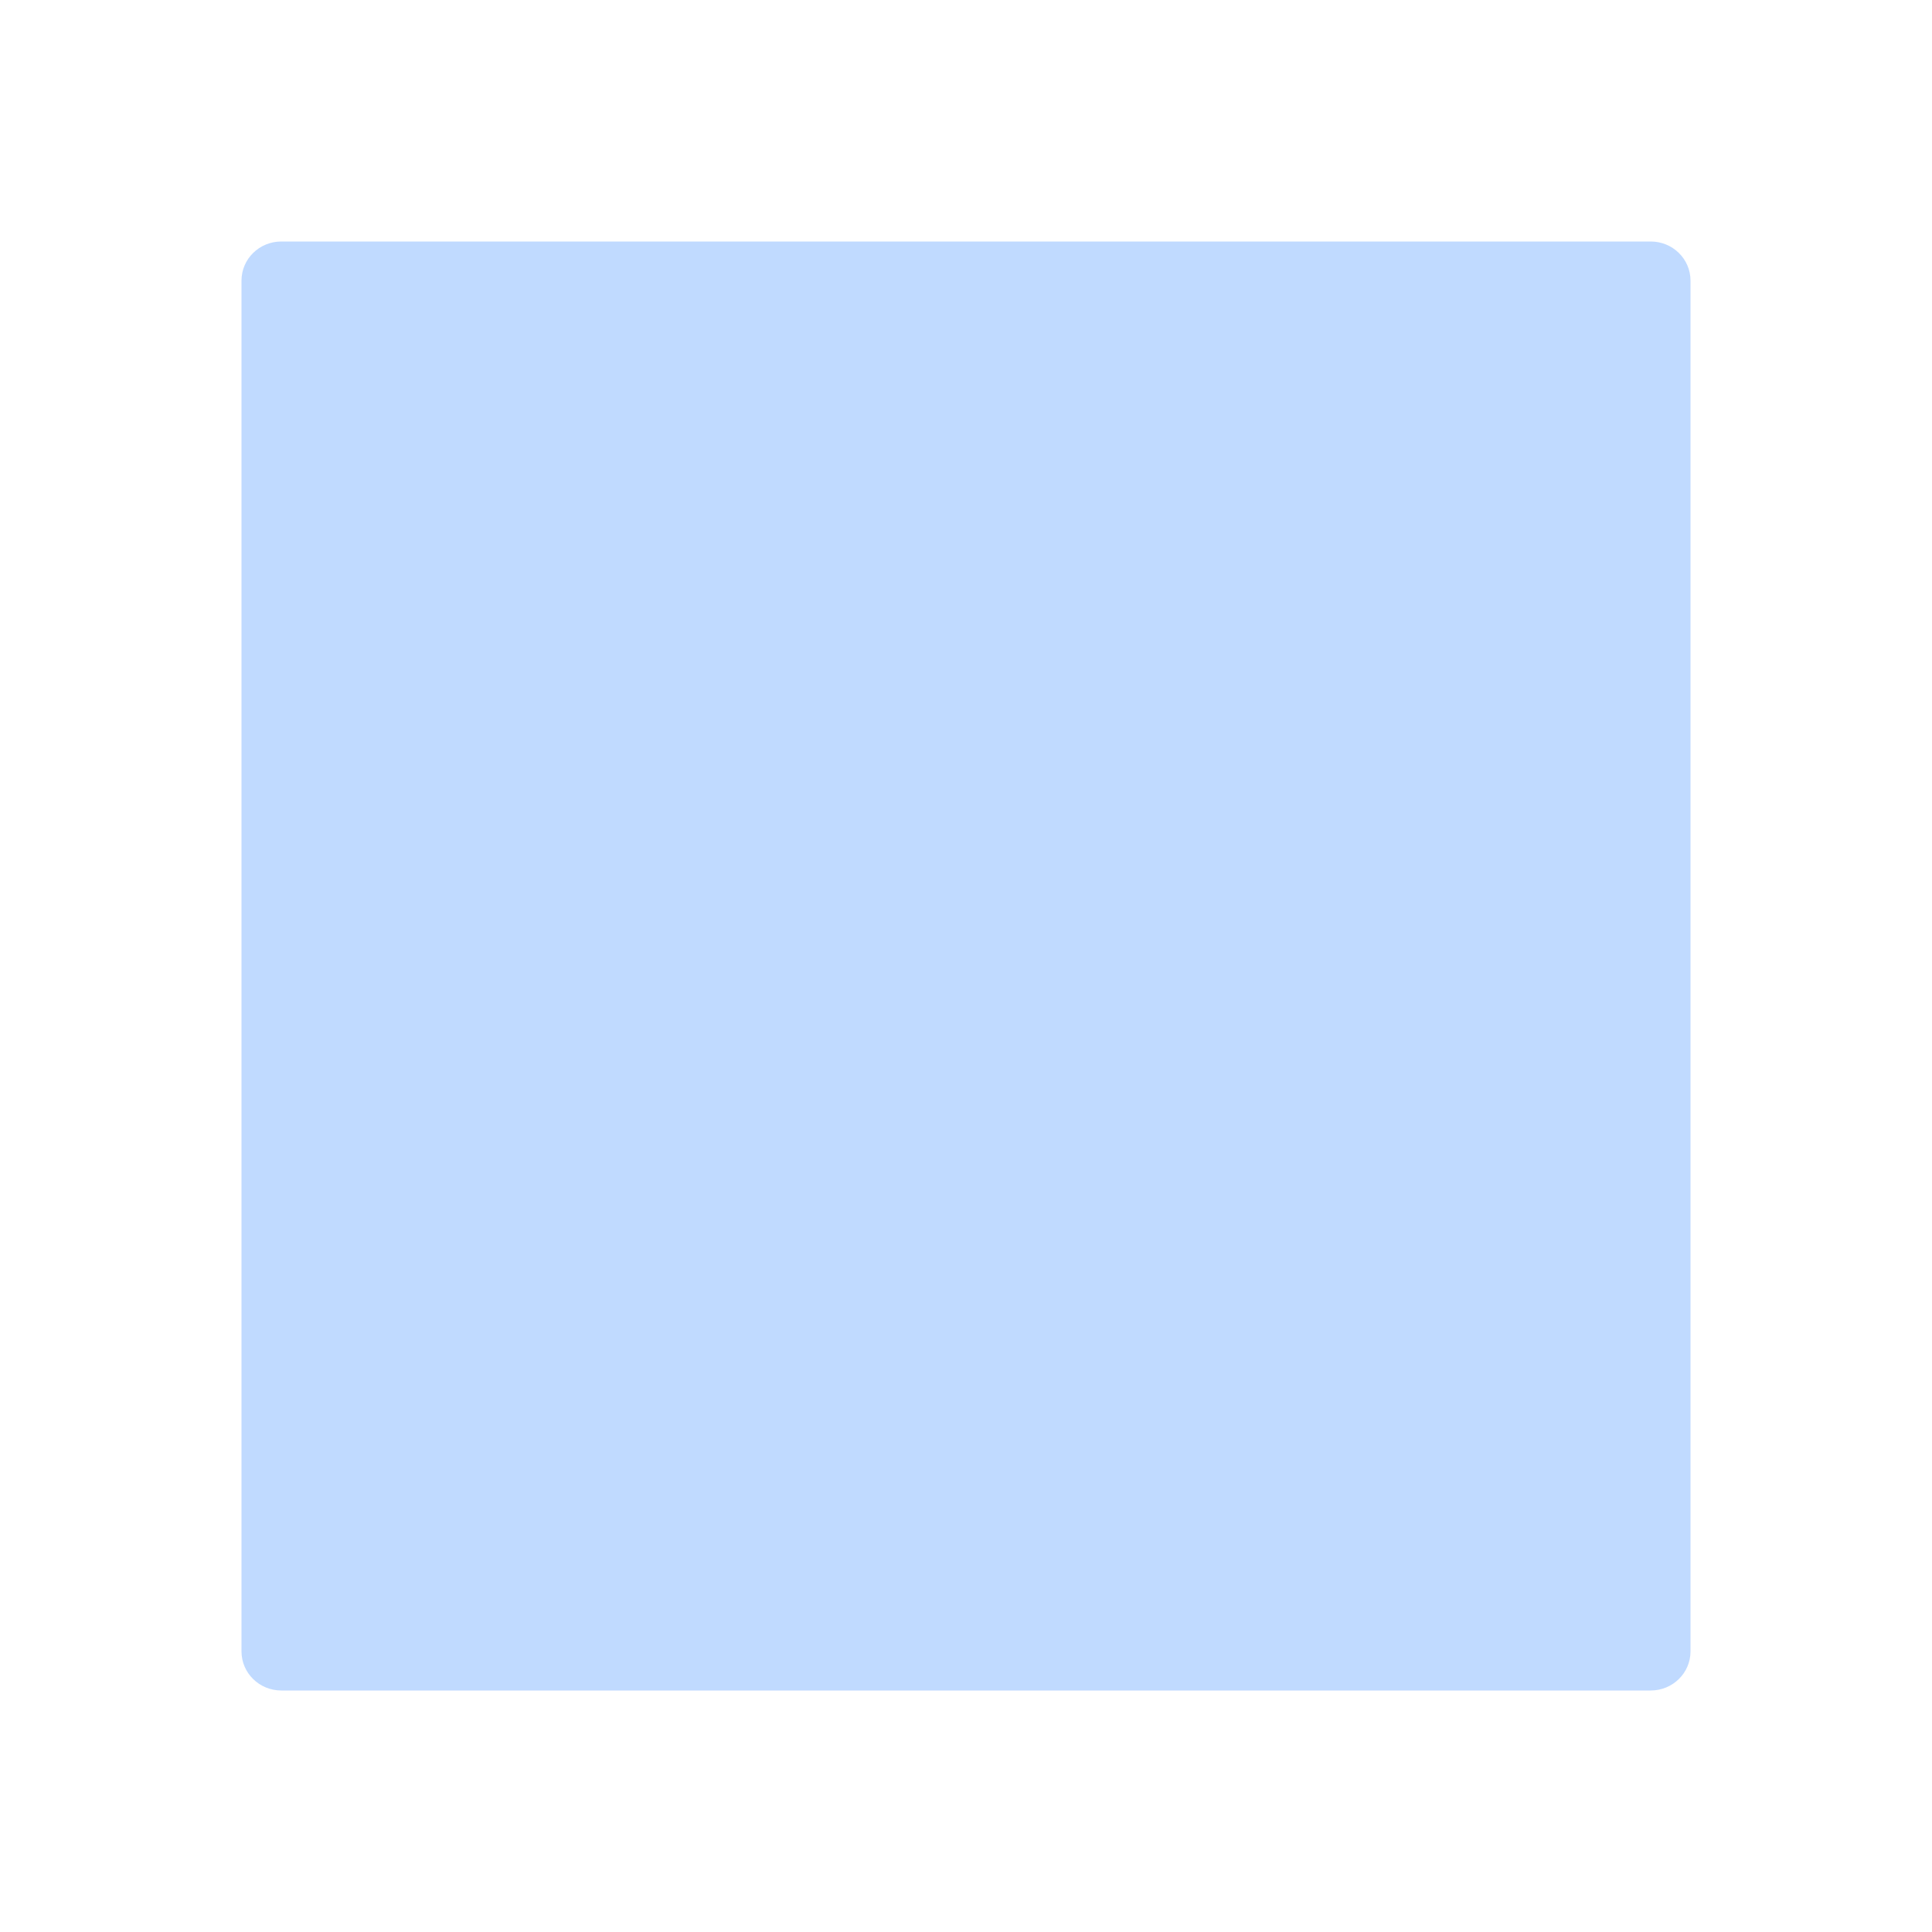
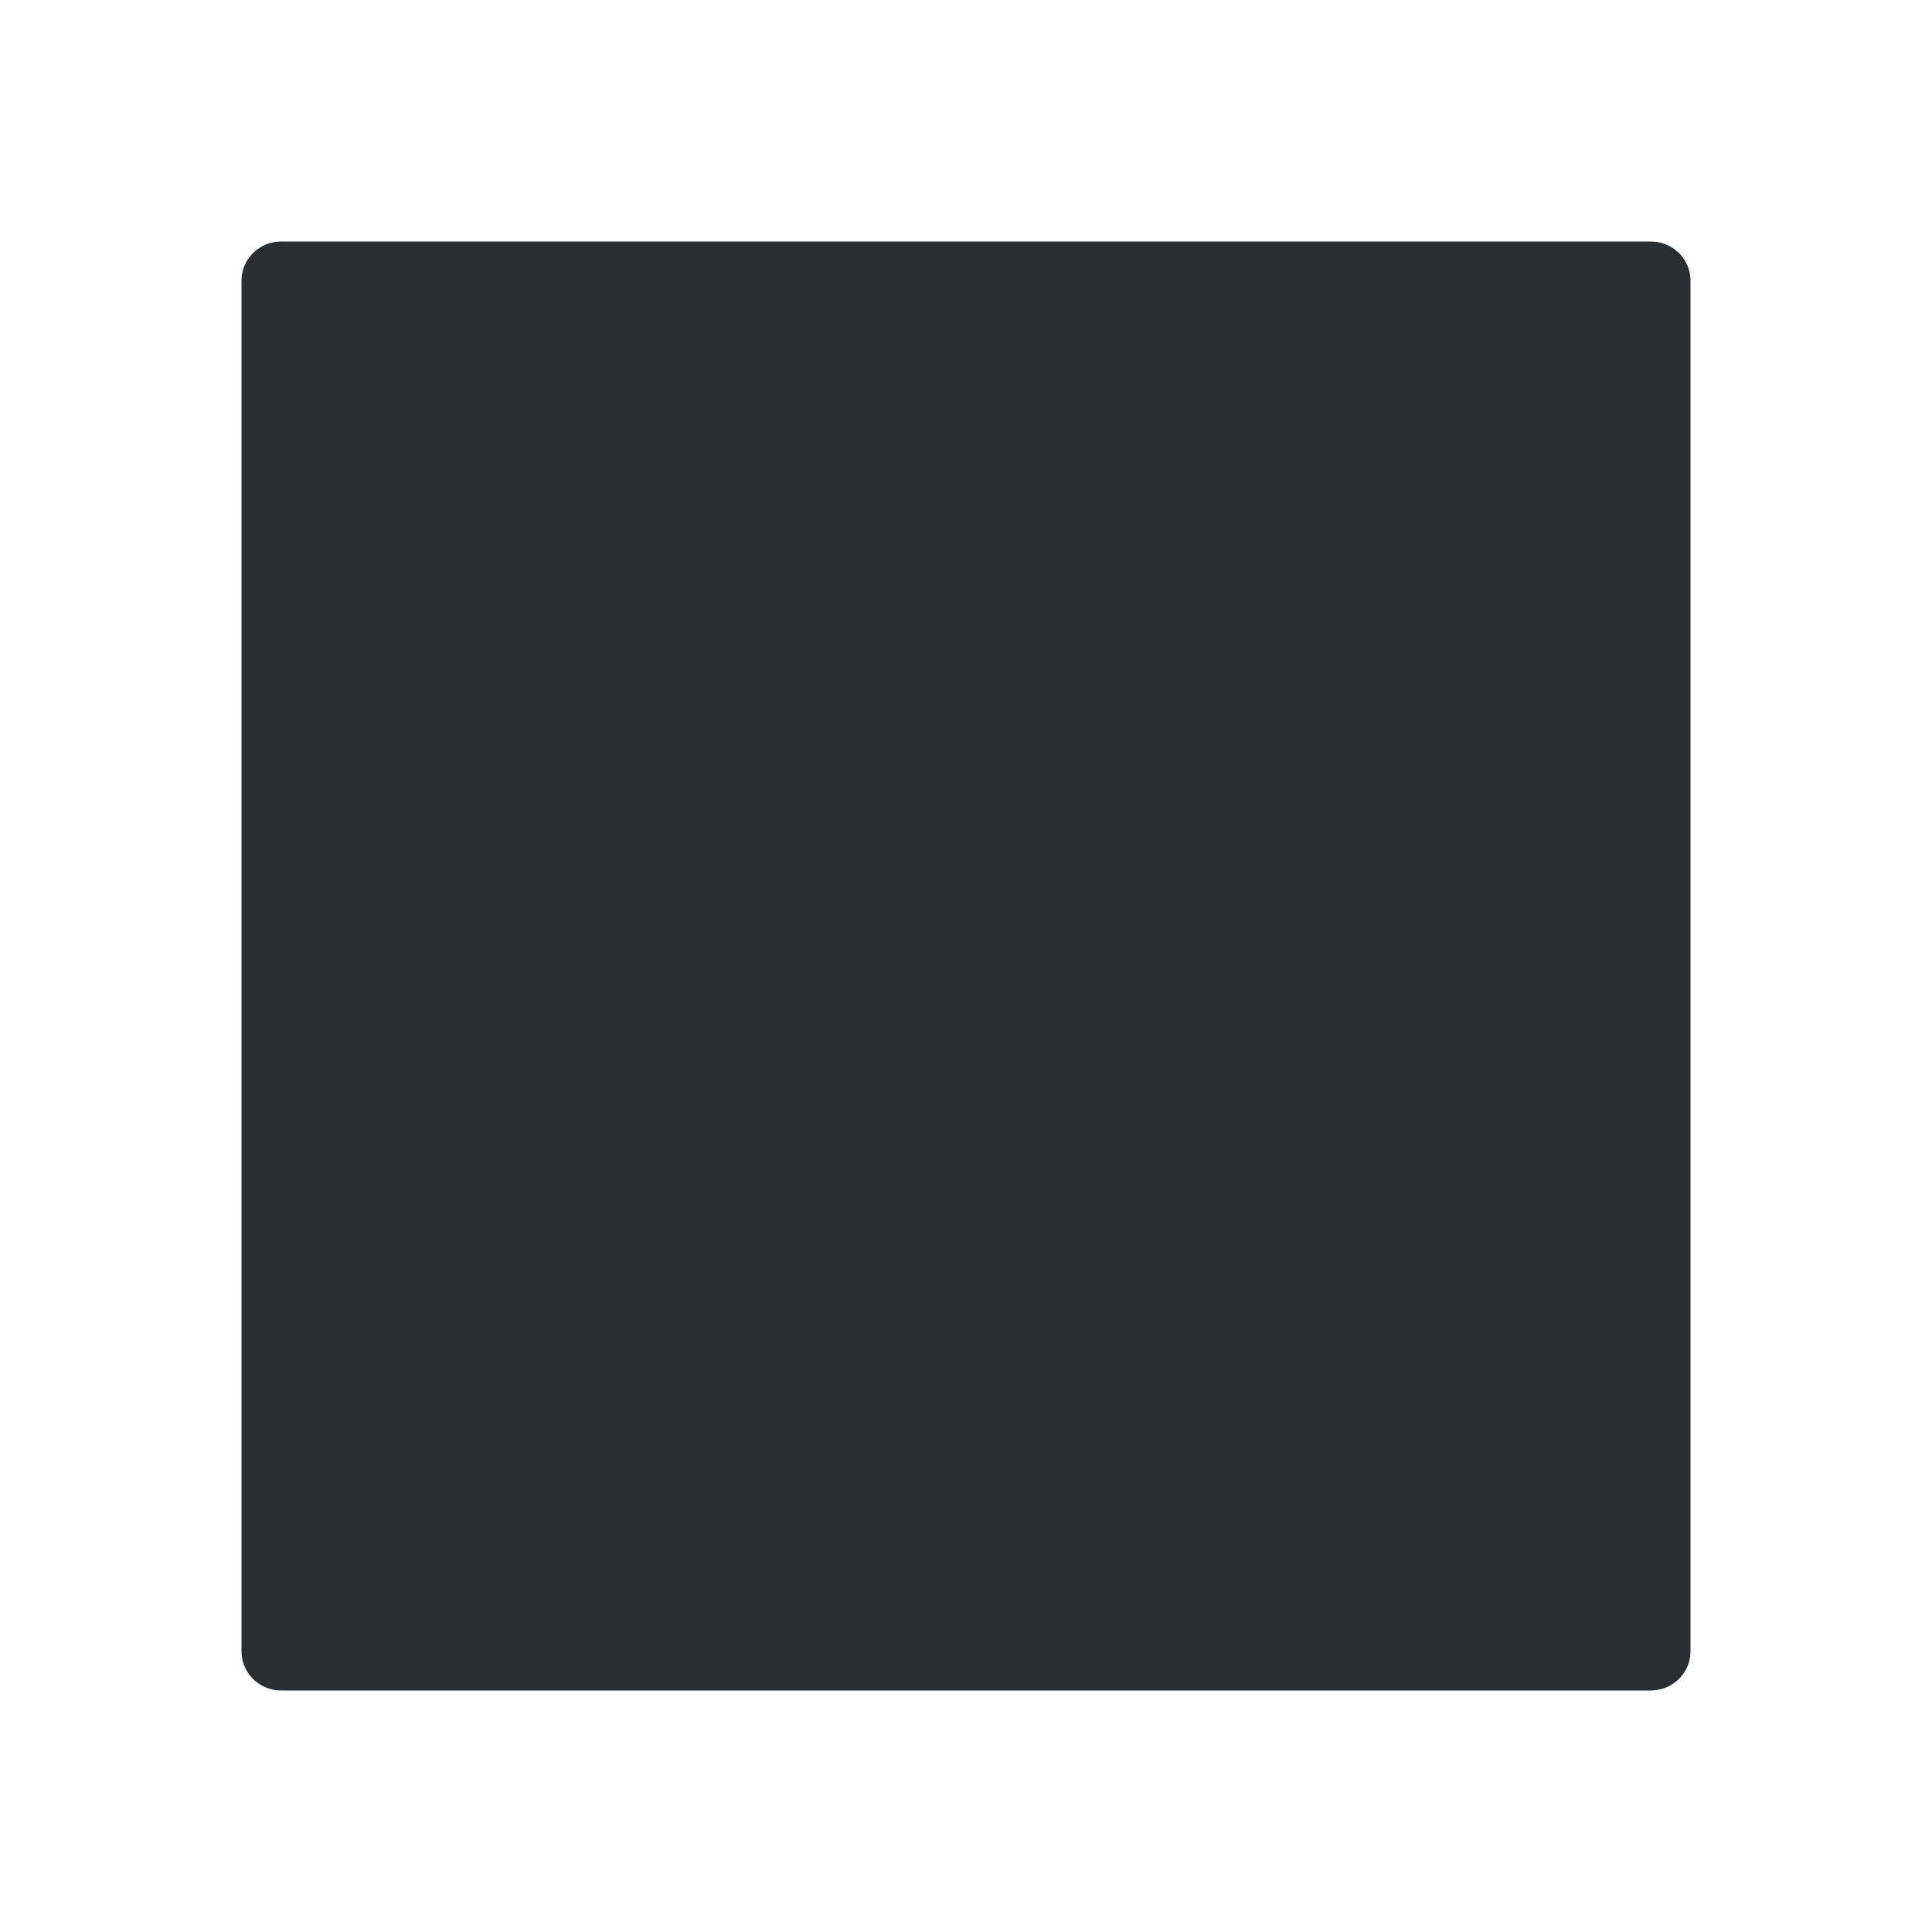
- <svg xmlns="http://www.w3.org/2000/svg" width="64" height="64" viewBox="0 0 64 64" id="svg2" version="1.1">
+ <svg xmlns="http://www.w3.org/2000/svg" version="1.1" id="svg2" viewBox="0 0 64 64" height="64" width="64">
  <defs id="defs4" />
-   <g id="layer1" transform="translate(0,-988.3622)" style="display:none">
-     <rect style="opacity:1;fill:#f2f2f2;fill-opacity:1;fill-rule:nonzero;stroke:none;stroke-width:0.2;stroke-linecap:butt;stroke-linejoin:miter;stroke-miterlimit:10;stroke-dasharray:none;stroke-opacity:1" id="rect4136" width="64" height="64" x="0" y="988.362" />
+   <g style="display:none" transform="translate(0,-988.3622)" id="layer1">
+     <rect y="988.362" x="0" height="64" width="64" id="rect4136" style="opacity:1;fill:#f2f2f2;fill-opacity:1;fill-rule:nonzero;stroke:none;stroke-width:0.2;stroke-linecap:butt;stroke-linejoin:miter;stroke-miterlimit:10;stroke-dasharray:none;stroke-opacity:1" />
  </g>
-   <g id="layer2" style="display:inline">
-     <rect style="fill:#c0daff;fill-opacity:1;stroke:none;stroke-width:2;stroke-linecap:round;stroke-linejoin:miter;stroke-miterlimit:4;stroke-dasharray:none;stroke-opacity:1" id="rect4137" width="48" height="48" x="8" y="-56" rx="1.318" ry="1.294" transform="scale(1,-1)" />
+   <g style="display:inline" id="layer2">
+     <rect transform="scale(1,-1)" ry="1.294" rx="1.318" y="-56" x="8" height="48" width="48" id="rect4137" style="fill:#2b2e33;fill-opacity:1;stroke:none;stroke-width:2;stroke-linecap:round;stroke-linejoin:miter;stroke-miterlimit:4;stroke-dasharray:none;stroke-opacity:1" />
  </g>
</svg>
